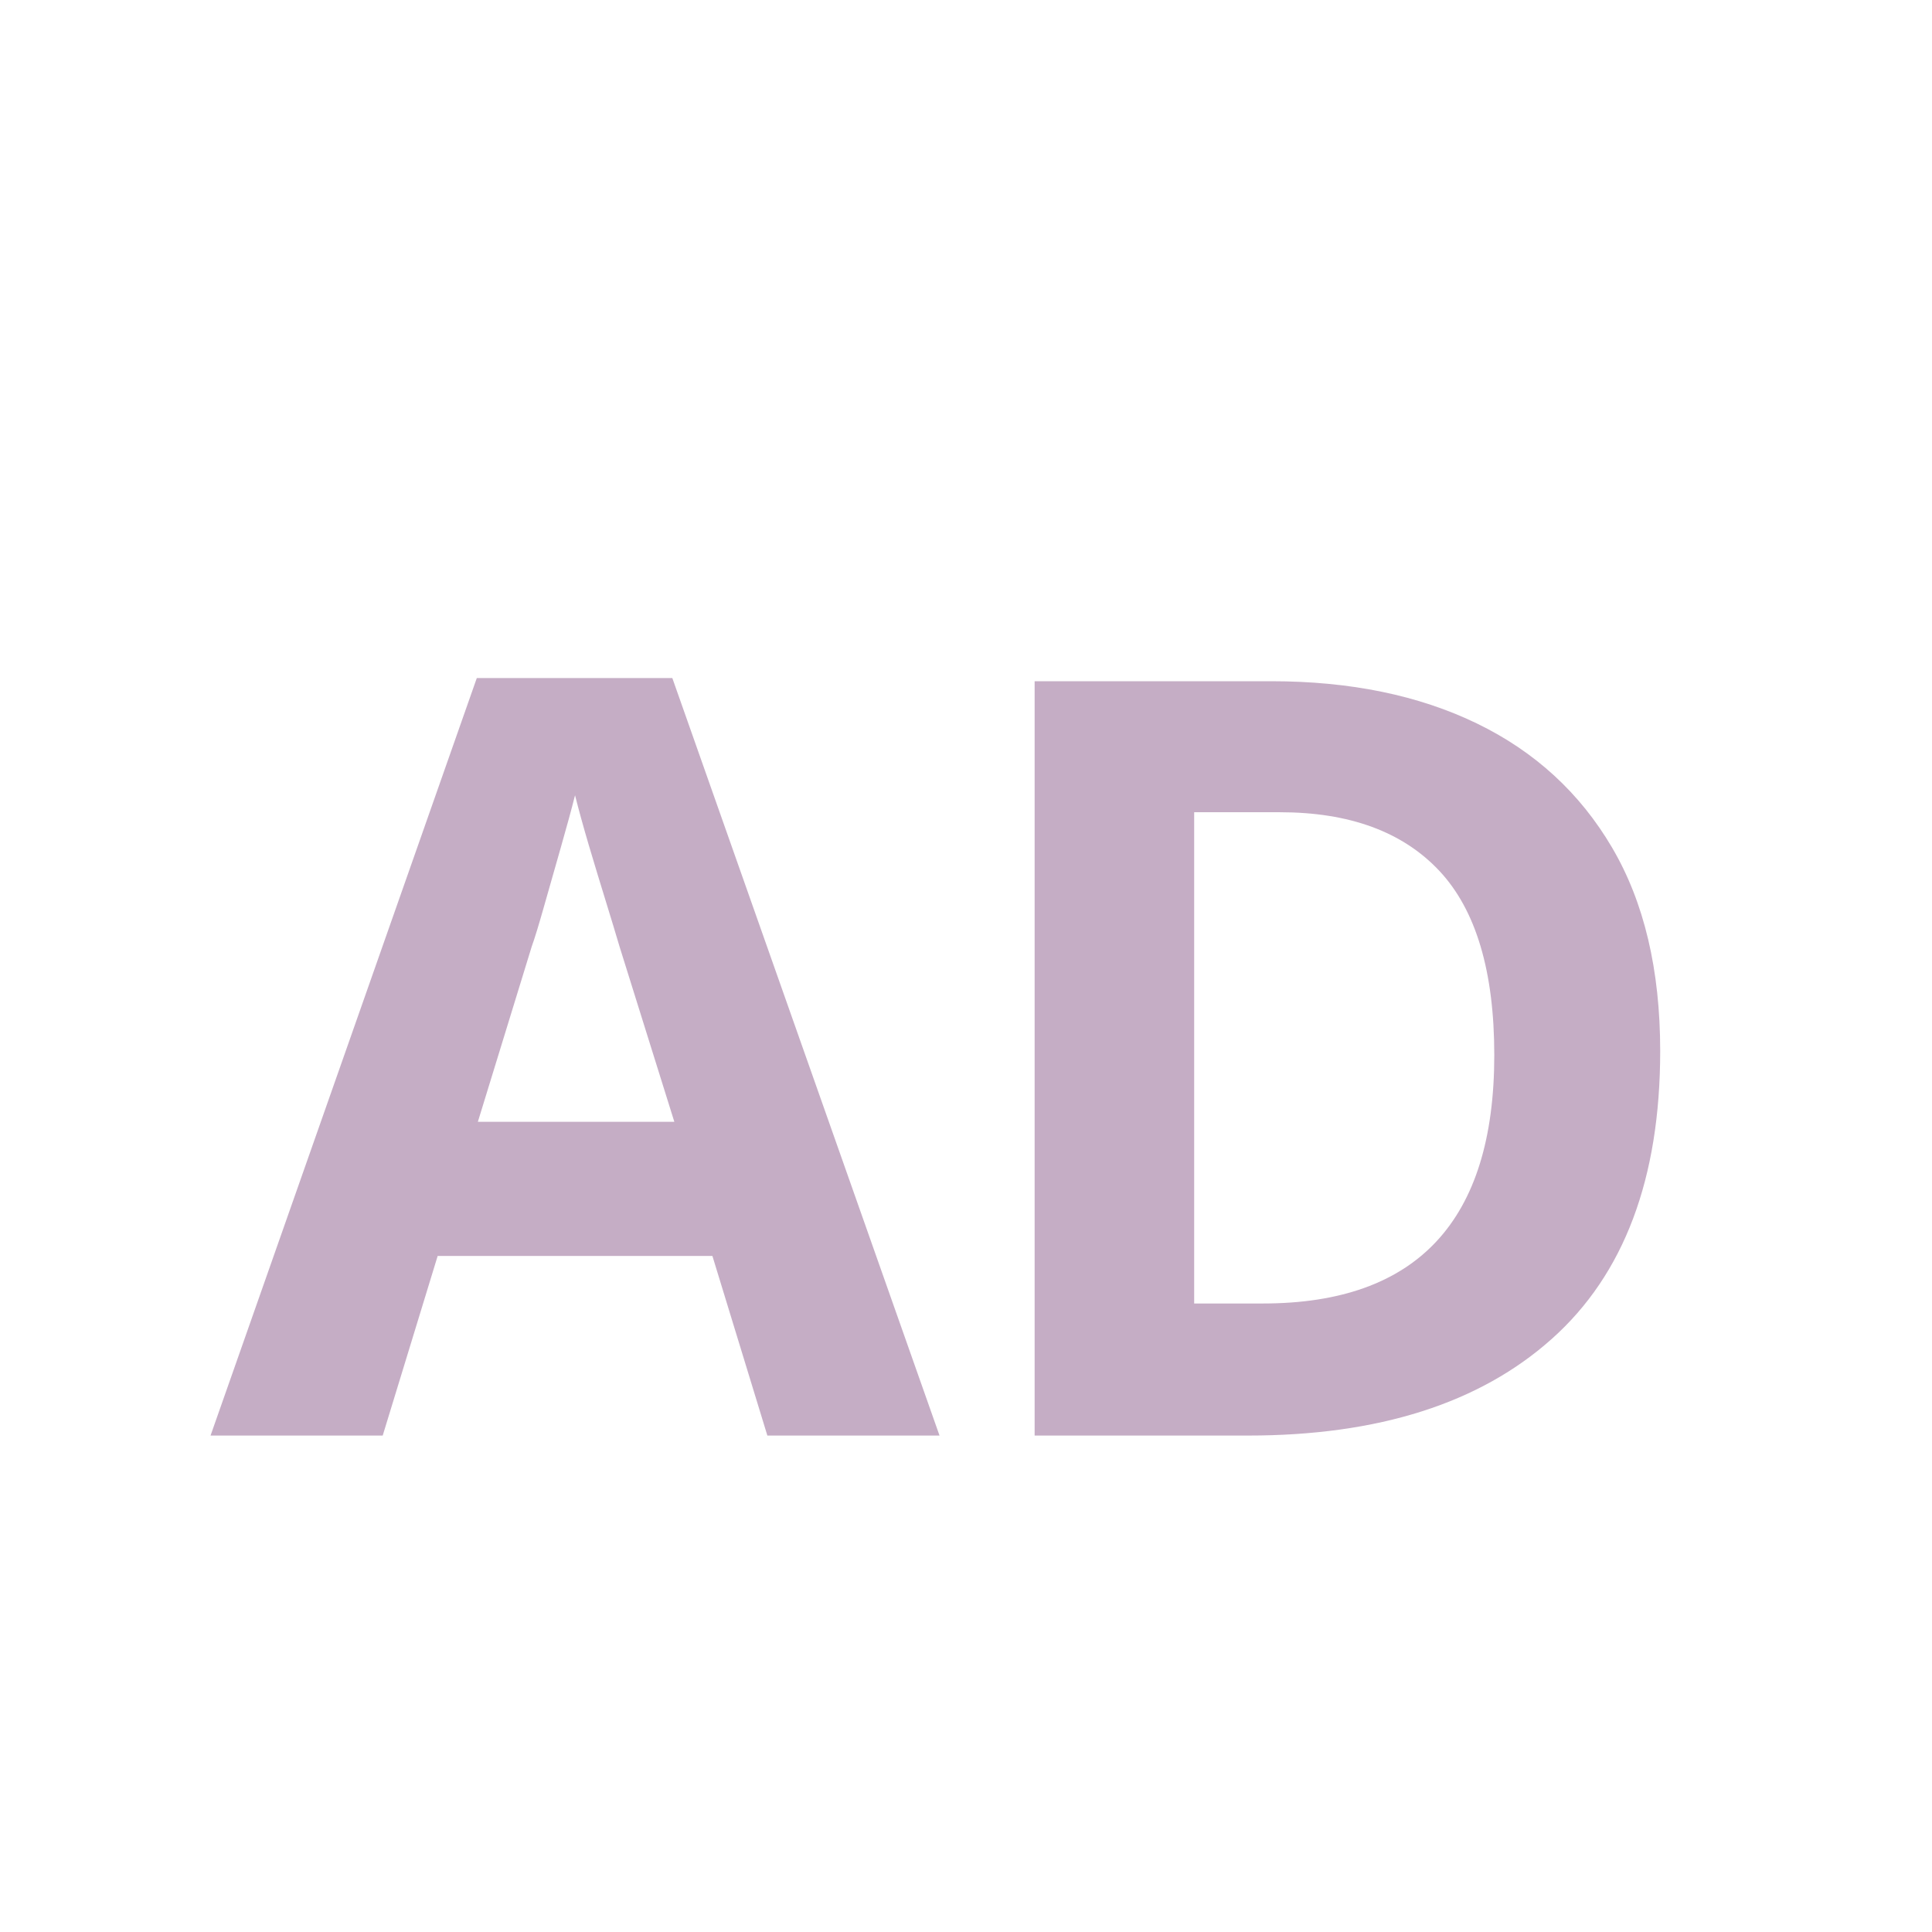
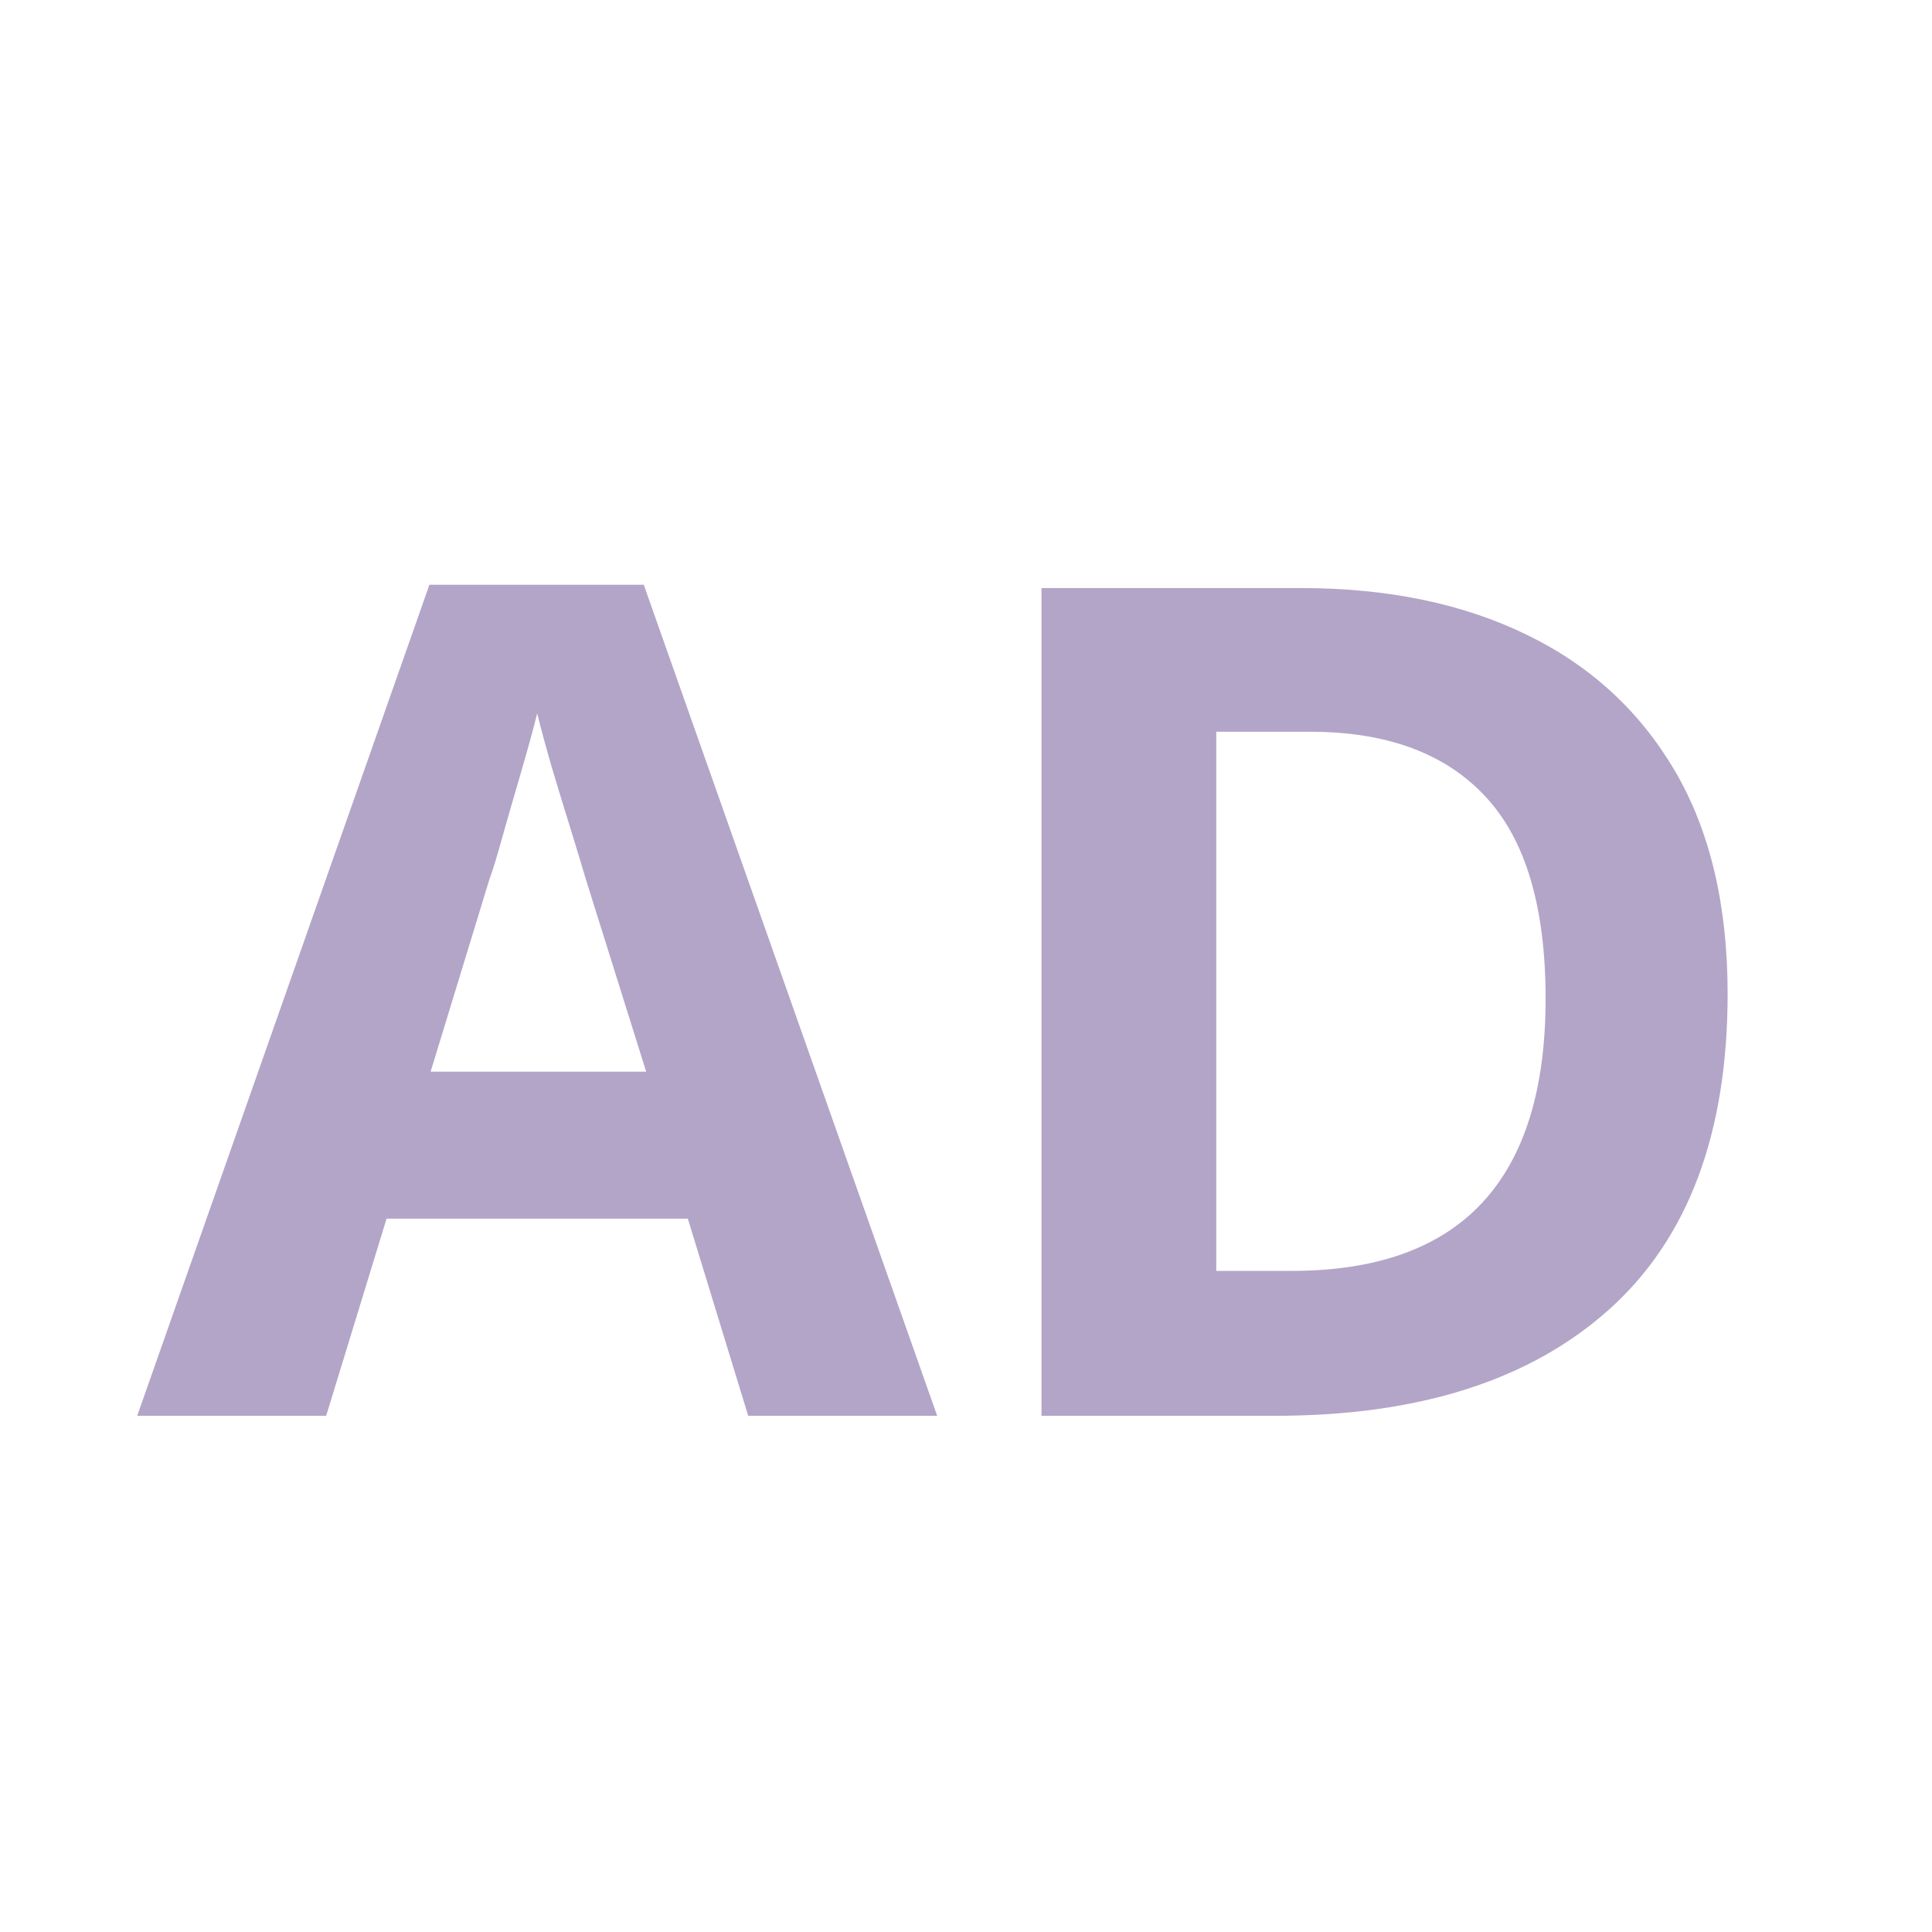
- <svg xmlns="http://www.w3.org/2000/svg" width="256" height="256" viewBox="0 0 256 256" fill="none">
-   <rect width="256" height="256" fill="none" />
-   <text x="50%" y="55%" dominant-baseline="middle" text-anchor="middle" font-family="'Space Grotesk', sans-serif" font-size="140" font-weight="bold" fill="#C5ADC5">AD</text>
+ <svg xmlns="http://www.w3.org/2000/svg" width="100" height="100" viewBox="0 0 100 100" fill="#b3a5c8">
+   <style>
+     .text {
+       font-family: 'Space Grotesk', sans-serif;
+       font-weight: 700;
+       font-size: 60px;
+       -webkit-font-smoothing: antialiased;
+       -moz-osx-font-smoothing: grayscale;
+     }
+   </style>
+   <text x="50%" y="50%" dominant-baseline="central" text-anchor="middle" class="text">AD</text>
</svg>
